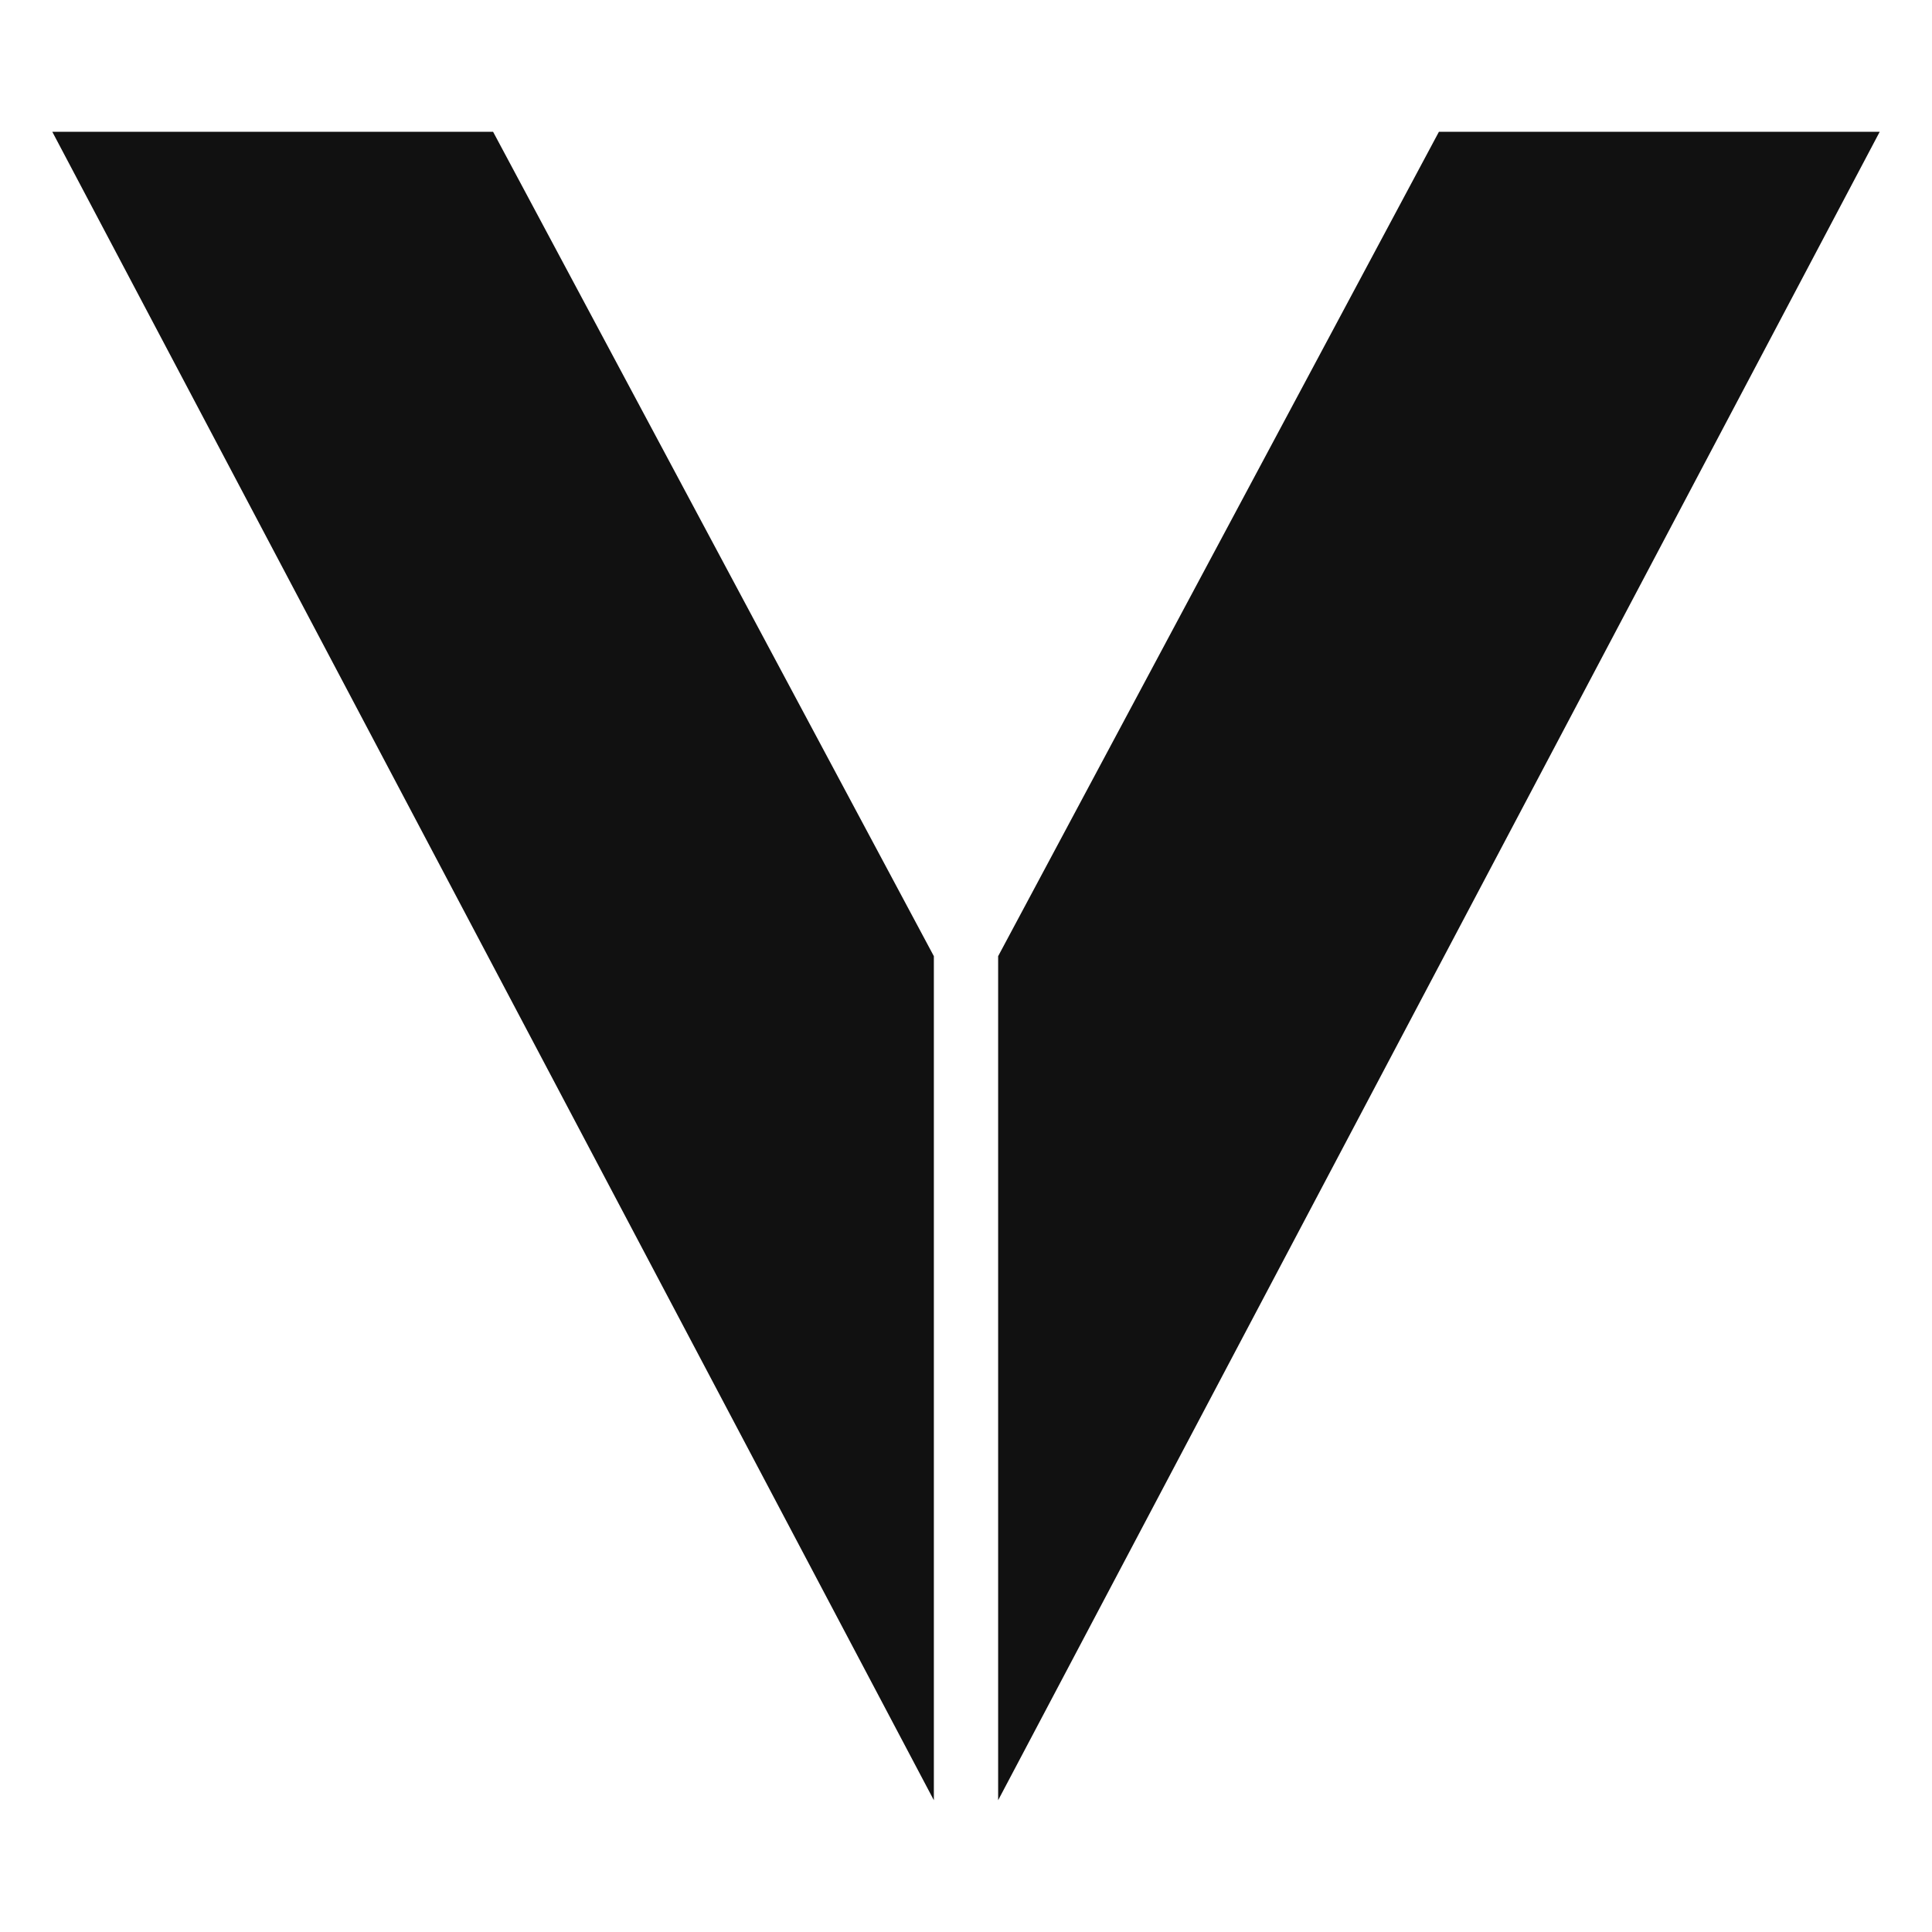
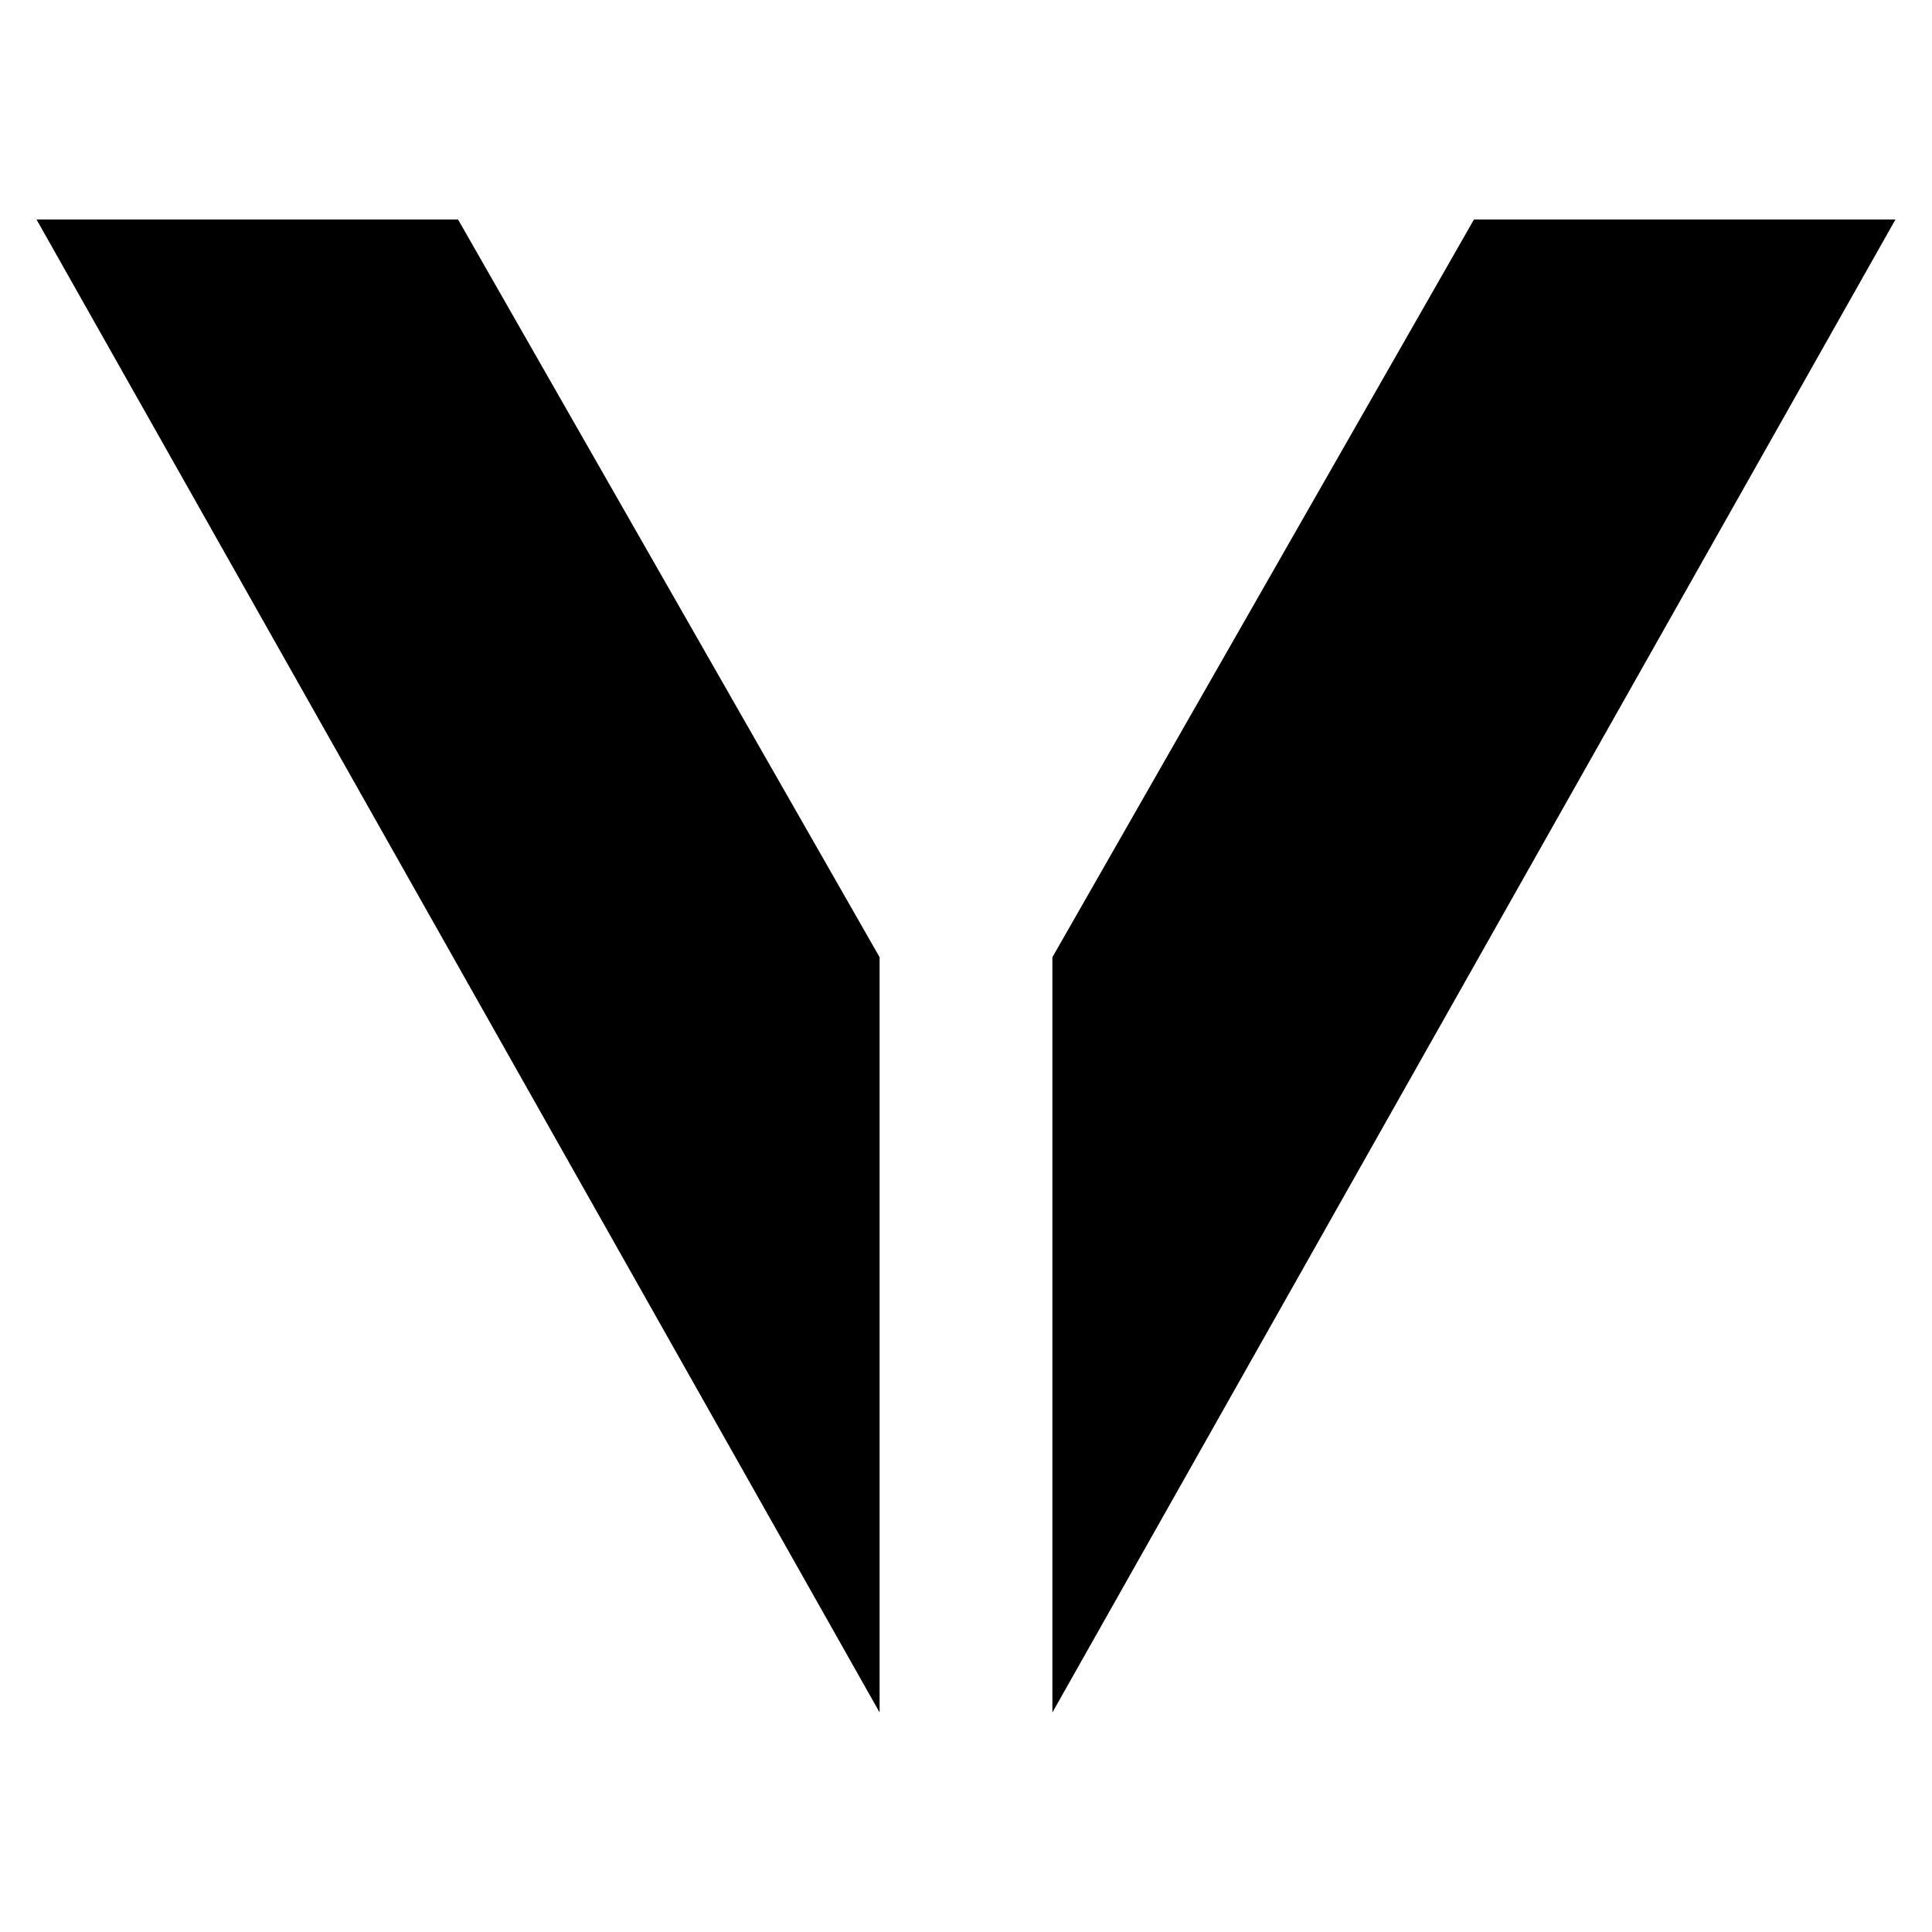
- <svg xmlns="http://www.w3.org/2000/svg" id="egY9Aj2IuxB1" viewBox="0 0 135 135" shape-rendering="geometricPrecision" text-rendering="geometricPrecision" project-id="2f4e5d24665d4369979b446c3de90144" export-id="41af8a1887654591928eb57738c60991" cached="false">
-   <g transform="matrix(1.283347 0 0 1.371597 -16.88006 -32.38643)">
-     <polygon points="18,30 42,30 66,72 66,115" transform="translate(-2 0.32491)" fill="#111" />
-     <polygon points="18,30 42,30 66,72 66,115" transform="matrix(-1 0 0 1 133.5 0.32491)" fill="#111" />
+ <svg xmlns="http://www.w3.org/2000/svg" id="e4BhE756oy91" viewBox="0 0 110 110" shape-rendering="geometricPrecision" text-rendering="geometricPrecision" project-id="3630014761ef457698c37d00937e00e7" export-id="582b0da254684656a6890730981c1aac" cached="false">
+   <g transform="translate(-2.949542 5)">
+     <polygon points="18,30 42,30 66,72 66,115" transform="translate(-12.96934 -22.5)" />
+     <polygon points="18,30 42,30 66,72 66,115" transform="matrix(-1 0 0 1 128.8684 -22.5)" />
  </g>
</svg>
